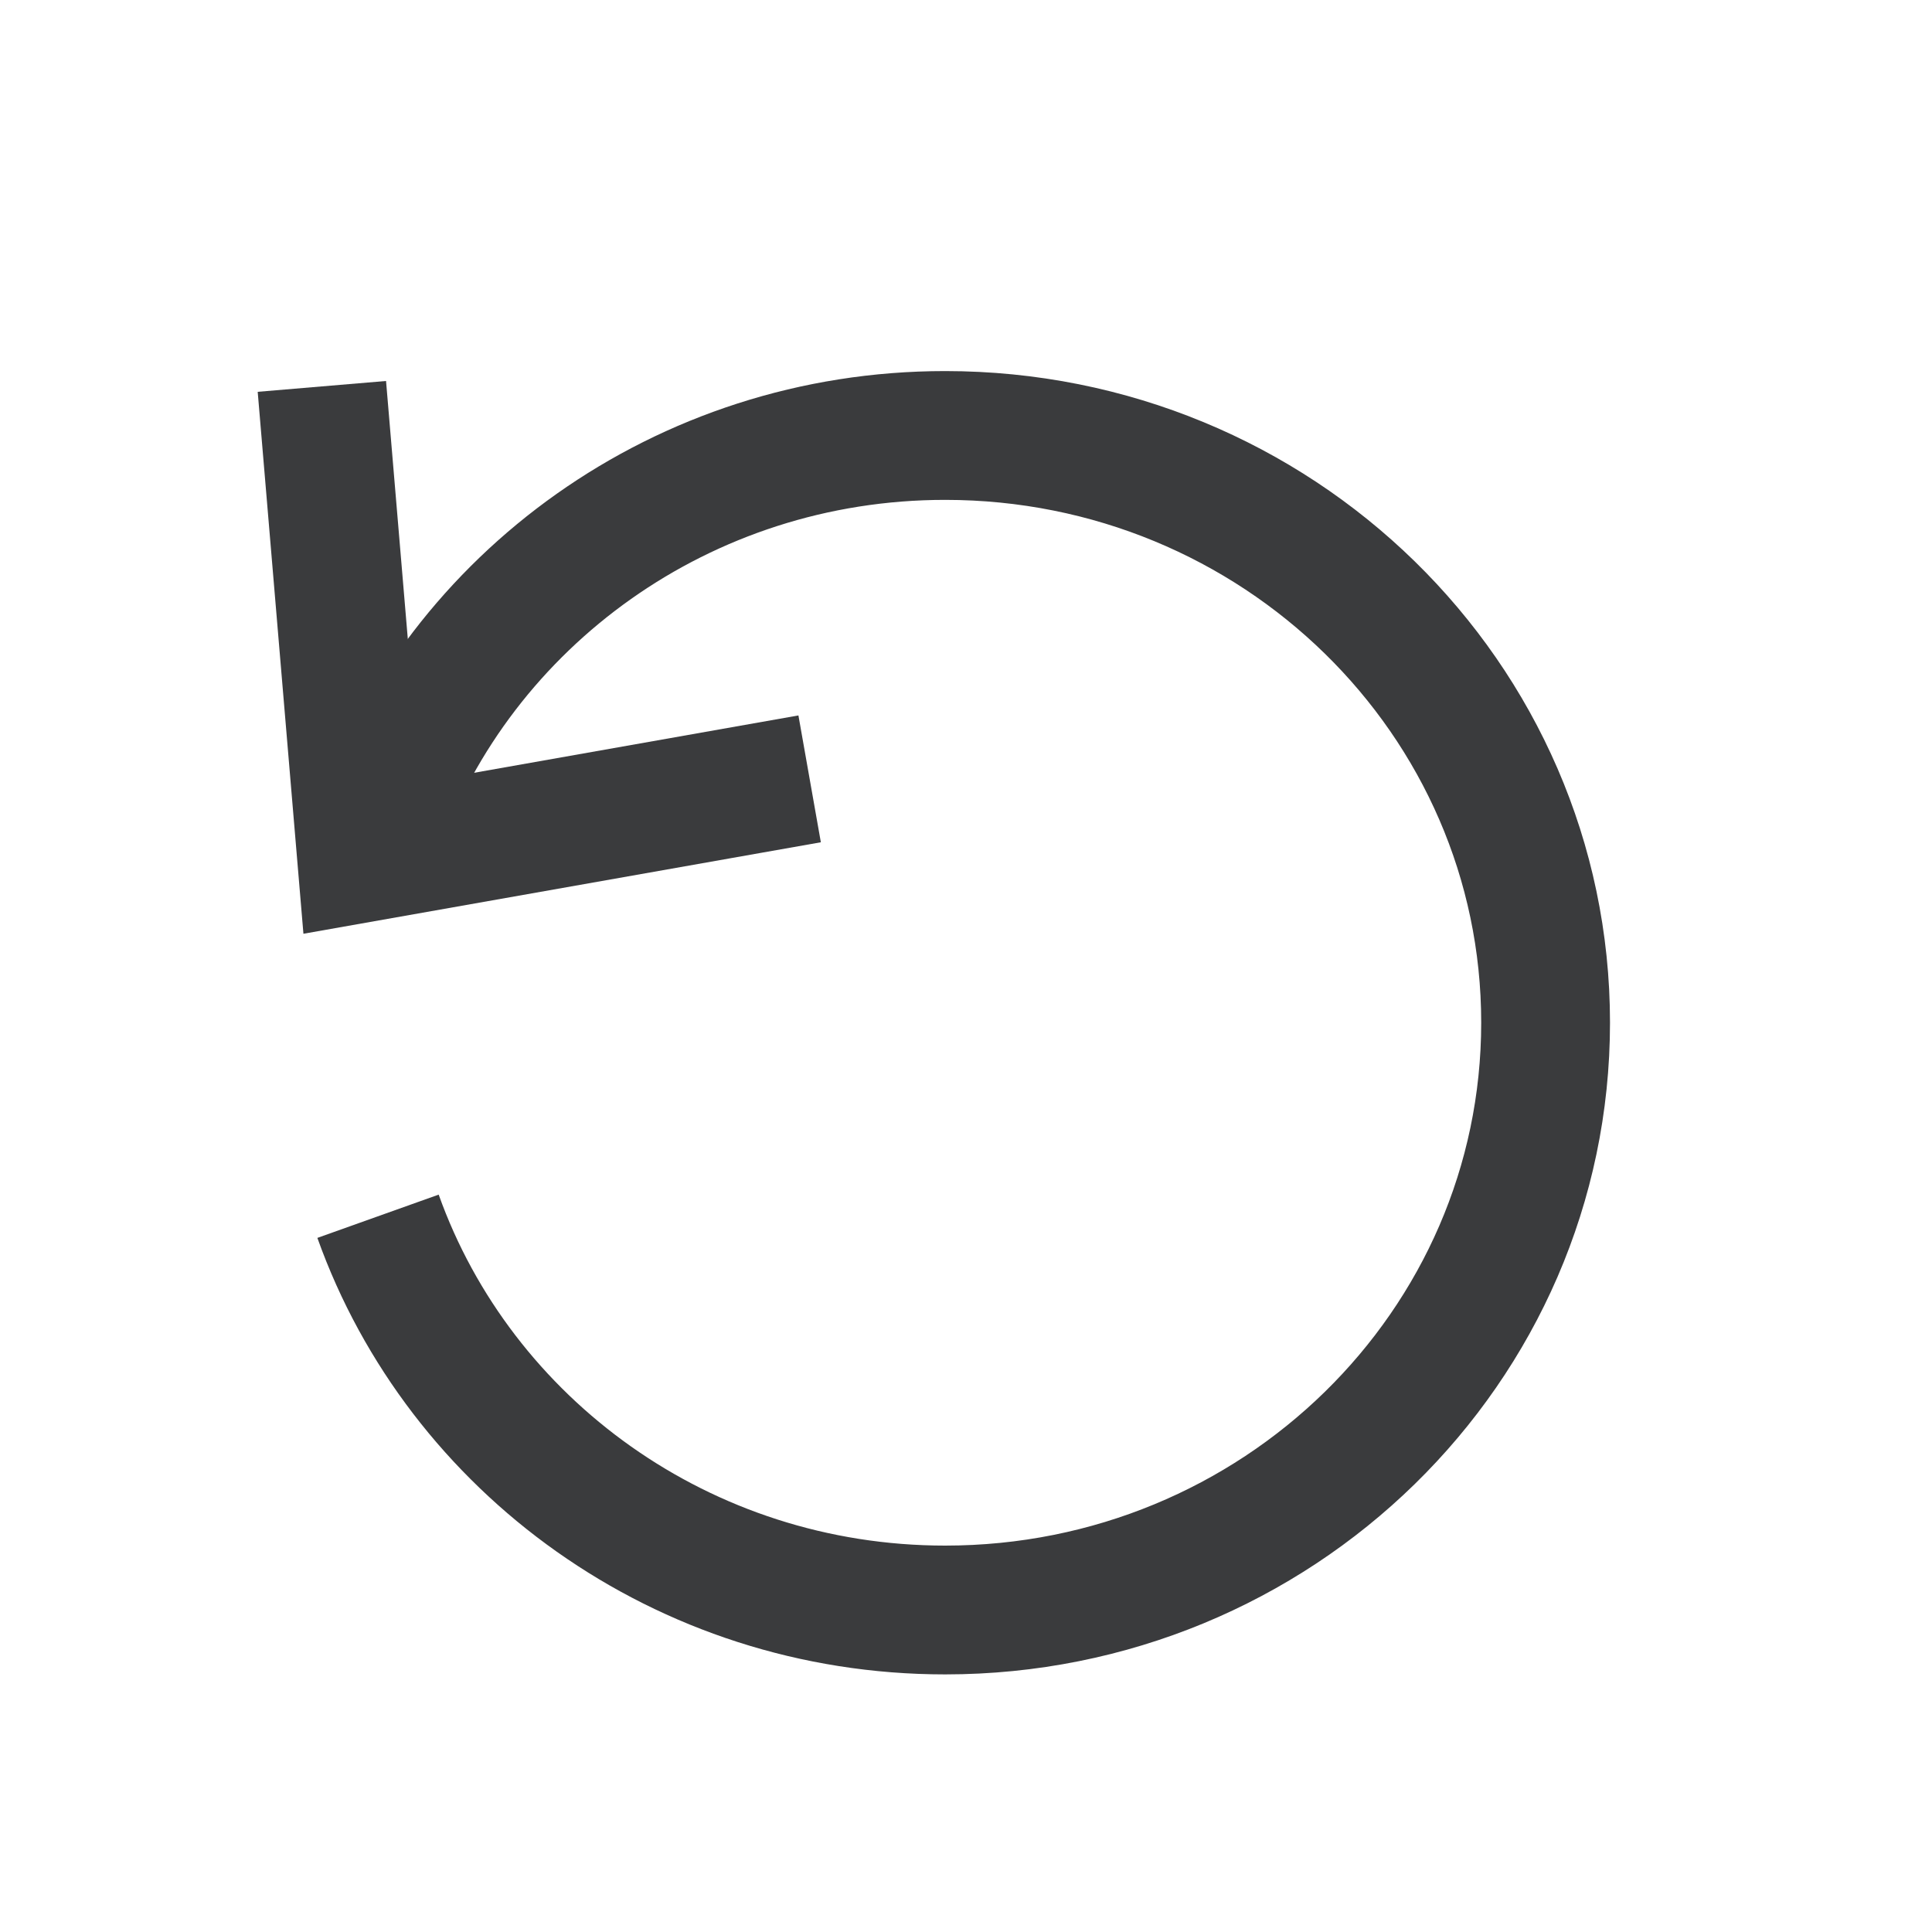
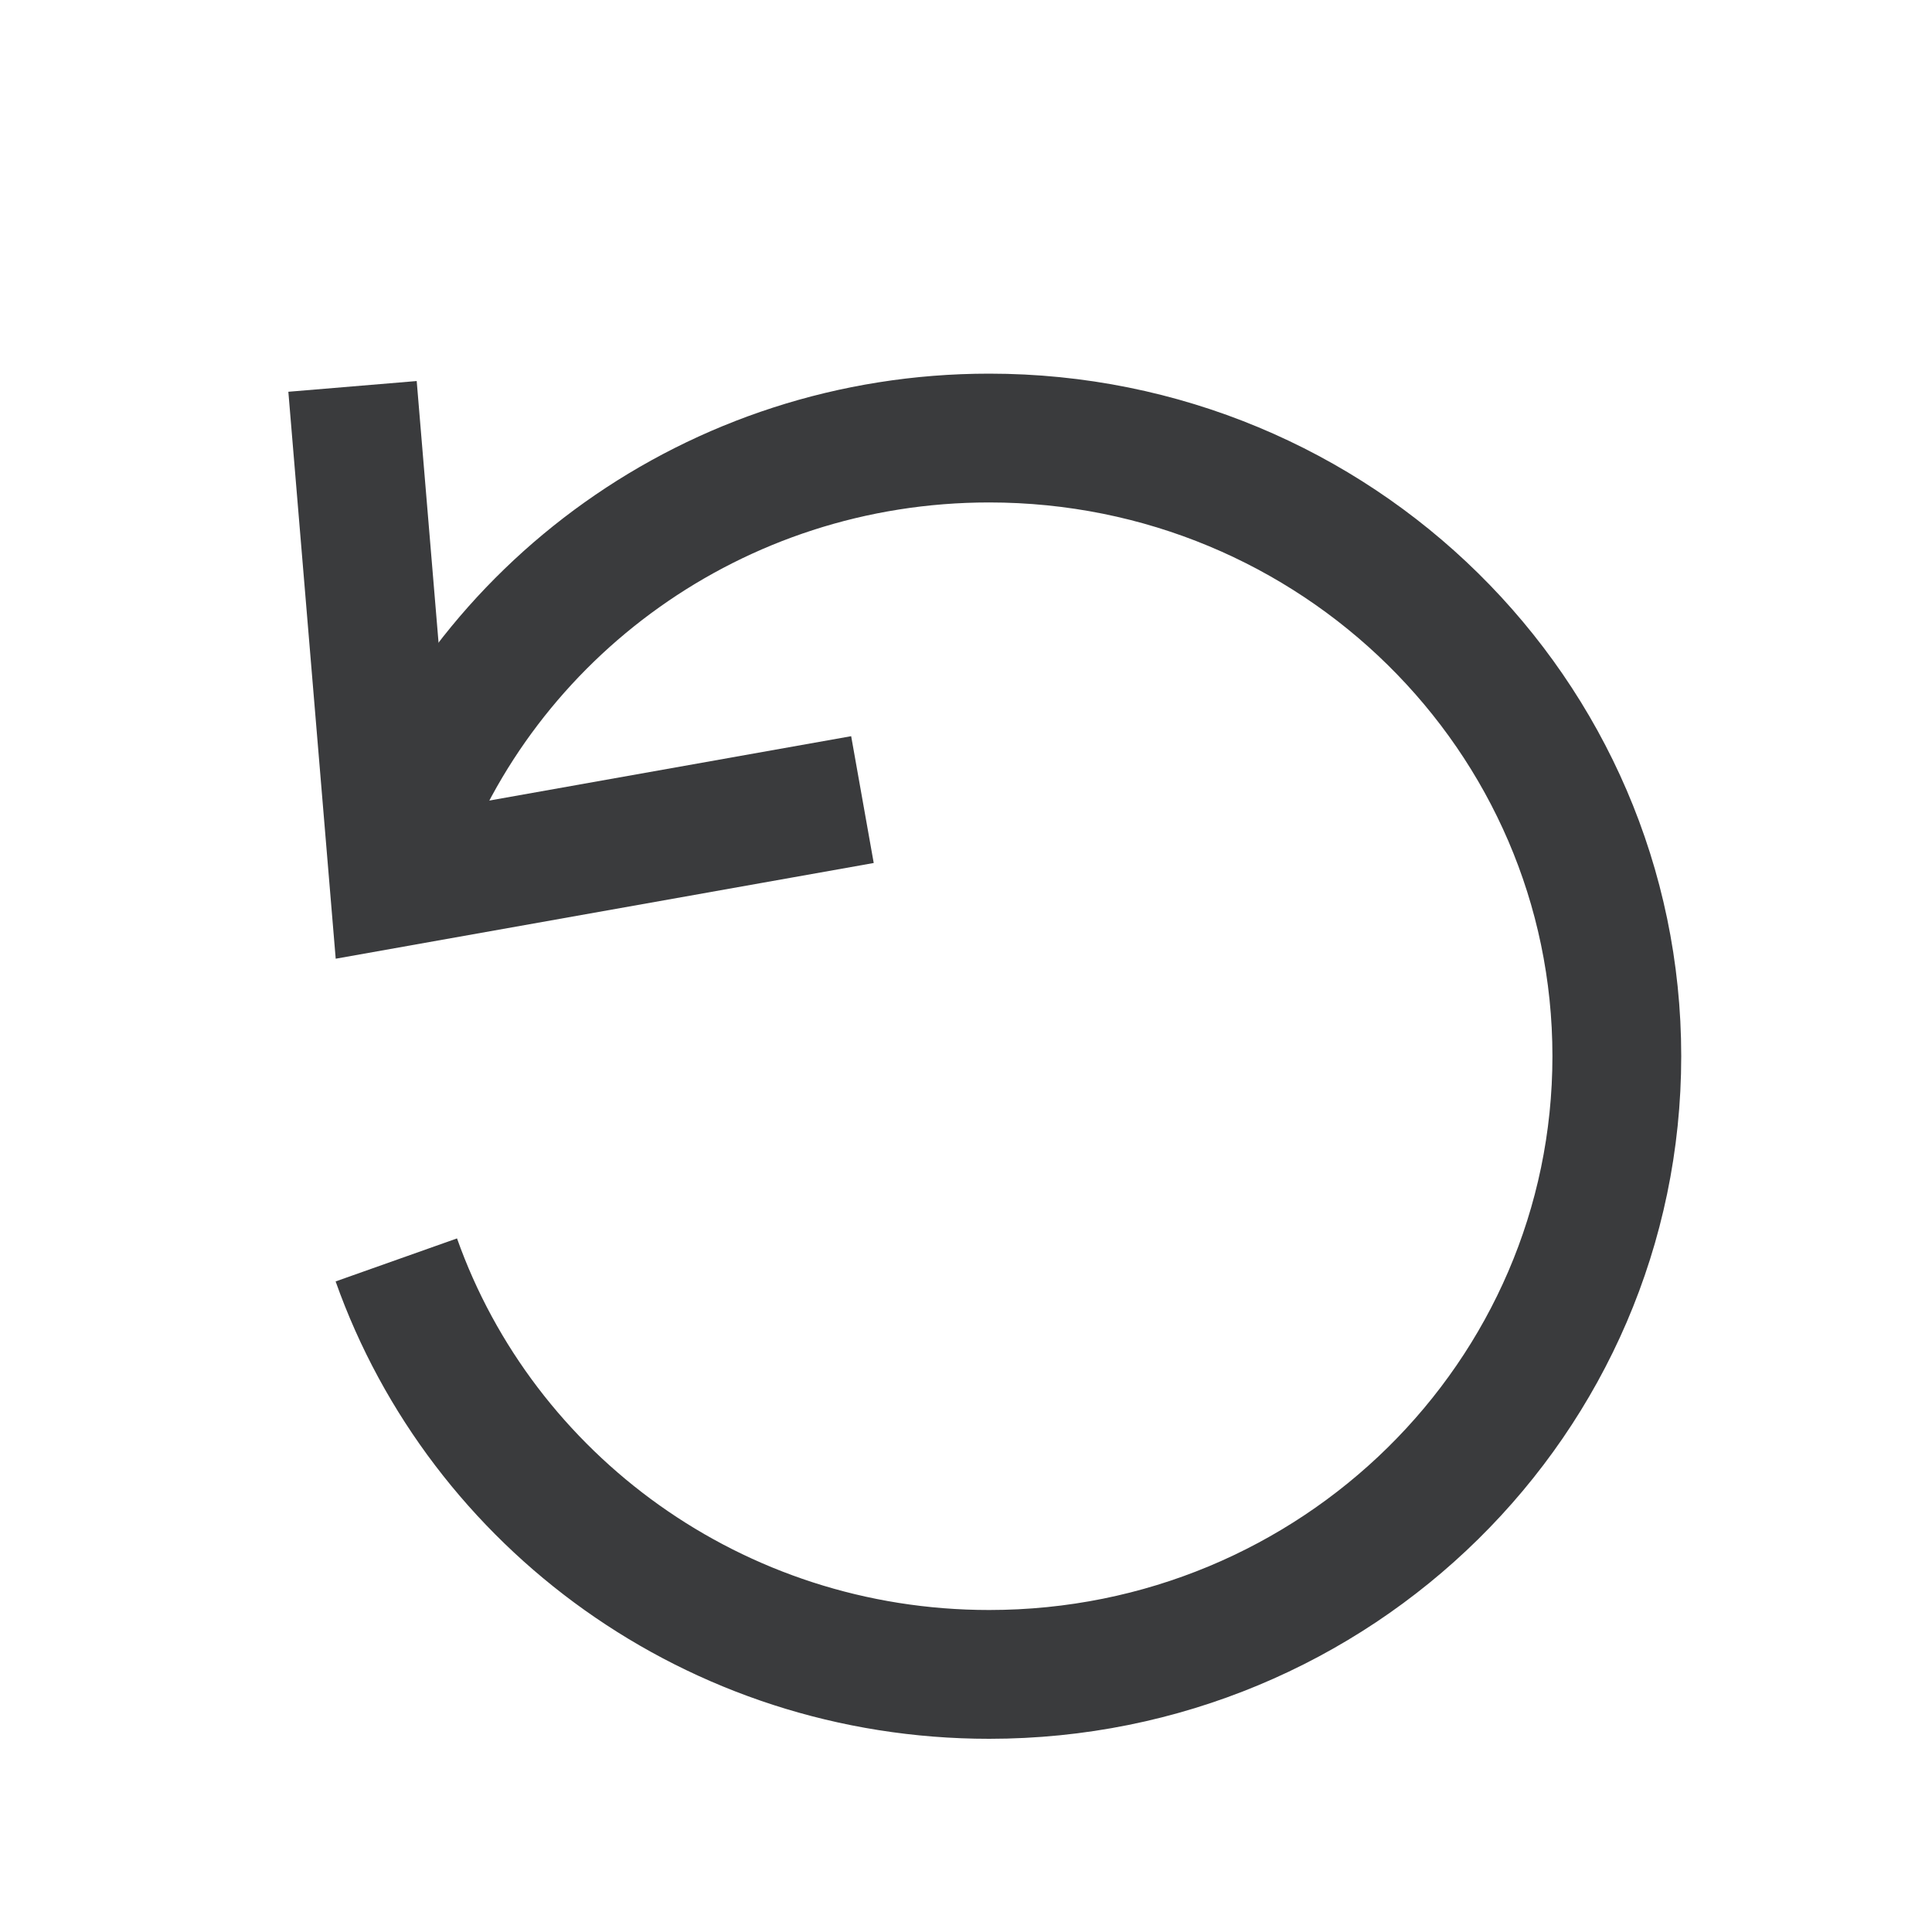
<svg xmlns="http://www.w3.org/2000/svg" width="15" height="15" viewBox="0 0 15 15" fill="none">
-   <path d="M2.935 6.438C3.57 4.658 5.302 3.381 7.338 3.381C9.913 3.381 12 5.422 12 7.94C12 10.459 9.913 12.5 7.338 12.5C5.302 12.5 3.57 11.223 2.935 9.443" stroke="#3A3B3D" />
-   <path d="M6.286 6.047L2.808 6.662L2.499 3" stroke="#3A3B3D" />
+   <path d="M3.077 6.619C3.741 4.745 5.551 3.401 7.68 3.401C10.371 3.401 12.553 5.55 12.553 8.2C12.553 10.851 10.371 13 7.68 13C5.551 13 3.741 11.656 3.077 9.782" stroke="#3A3B3D" />
+   <path d="M6.696 6.208L3.059 6.855L2.737 3" stroke="#3A3B3D" />
</svg>
